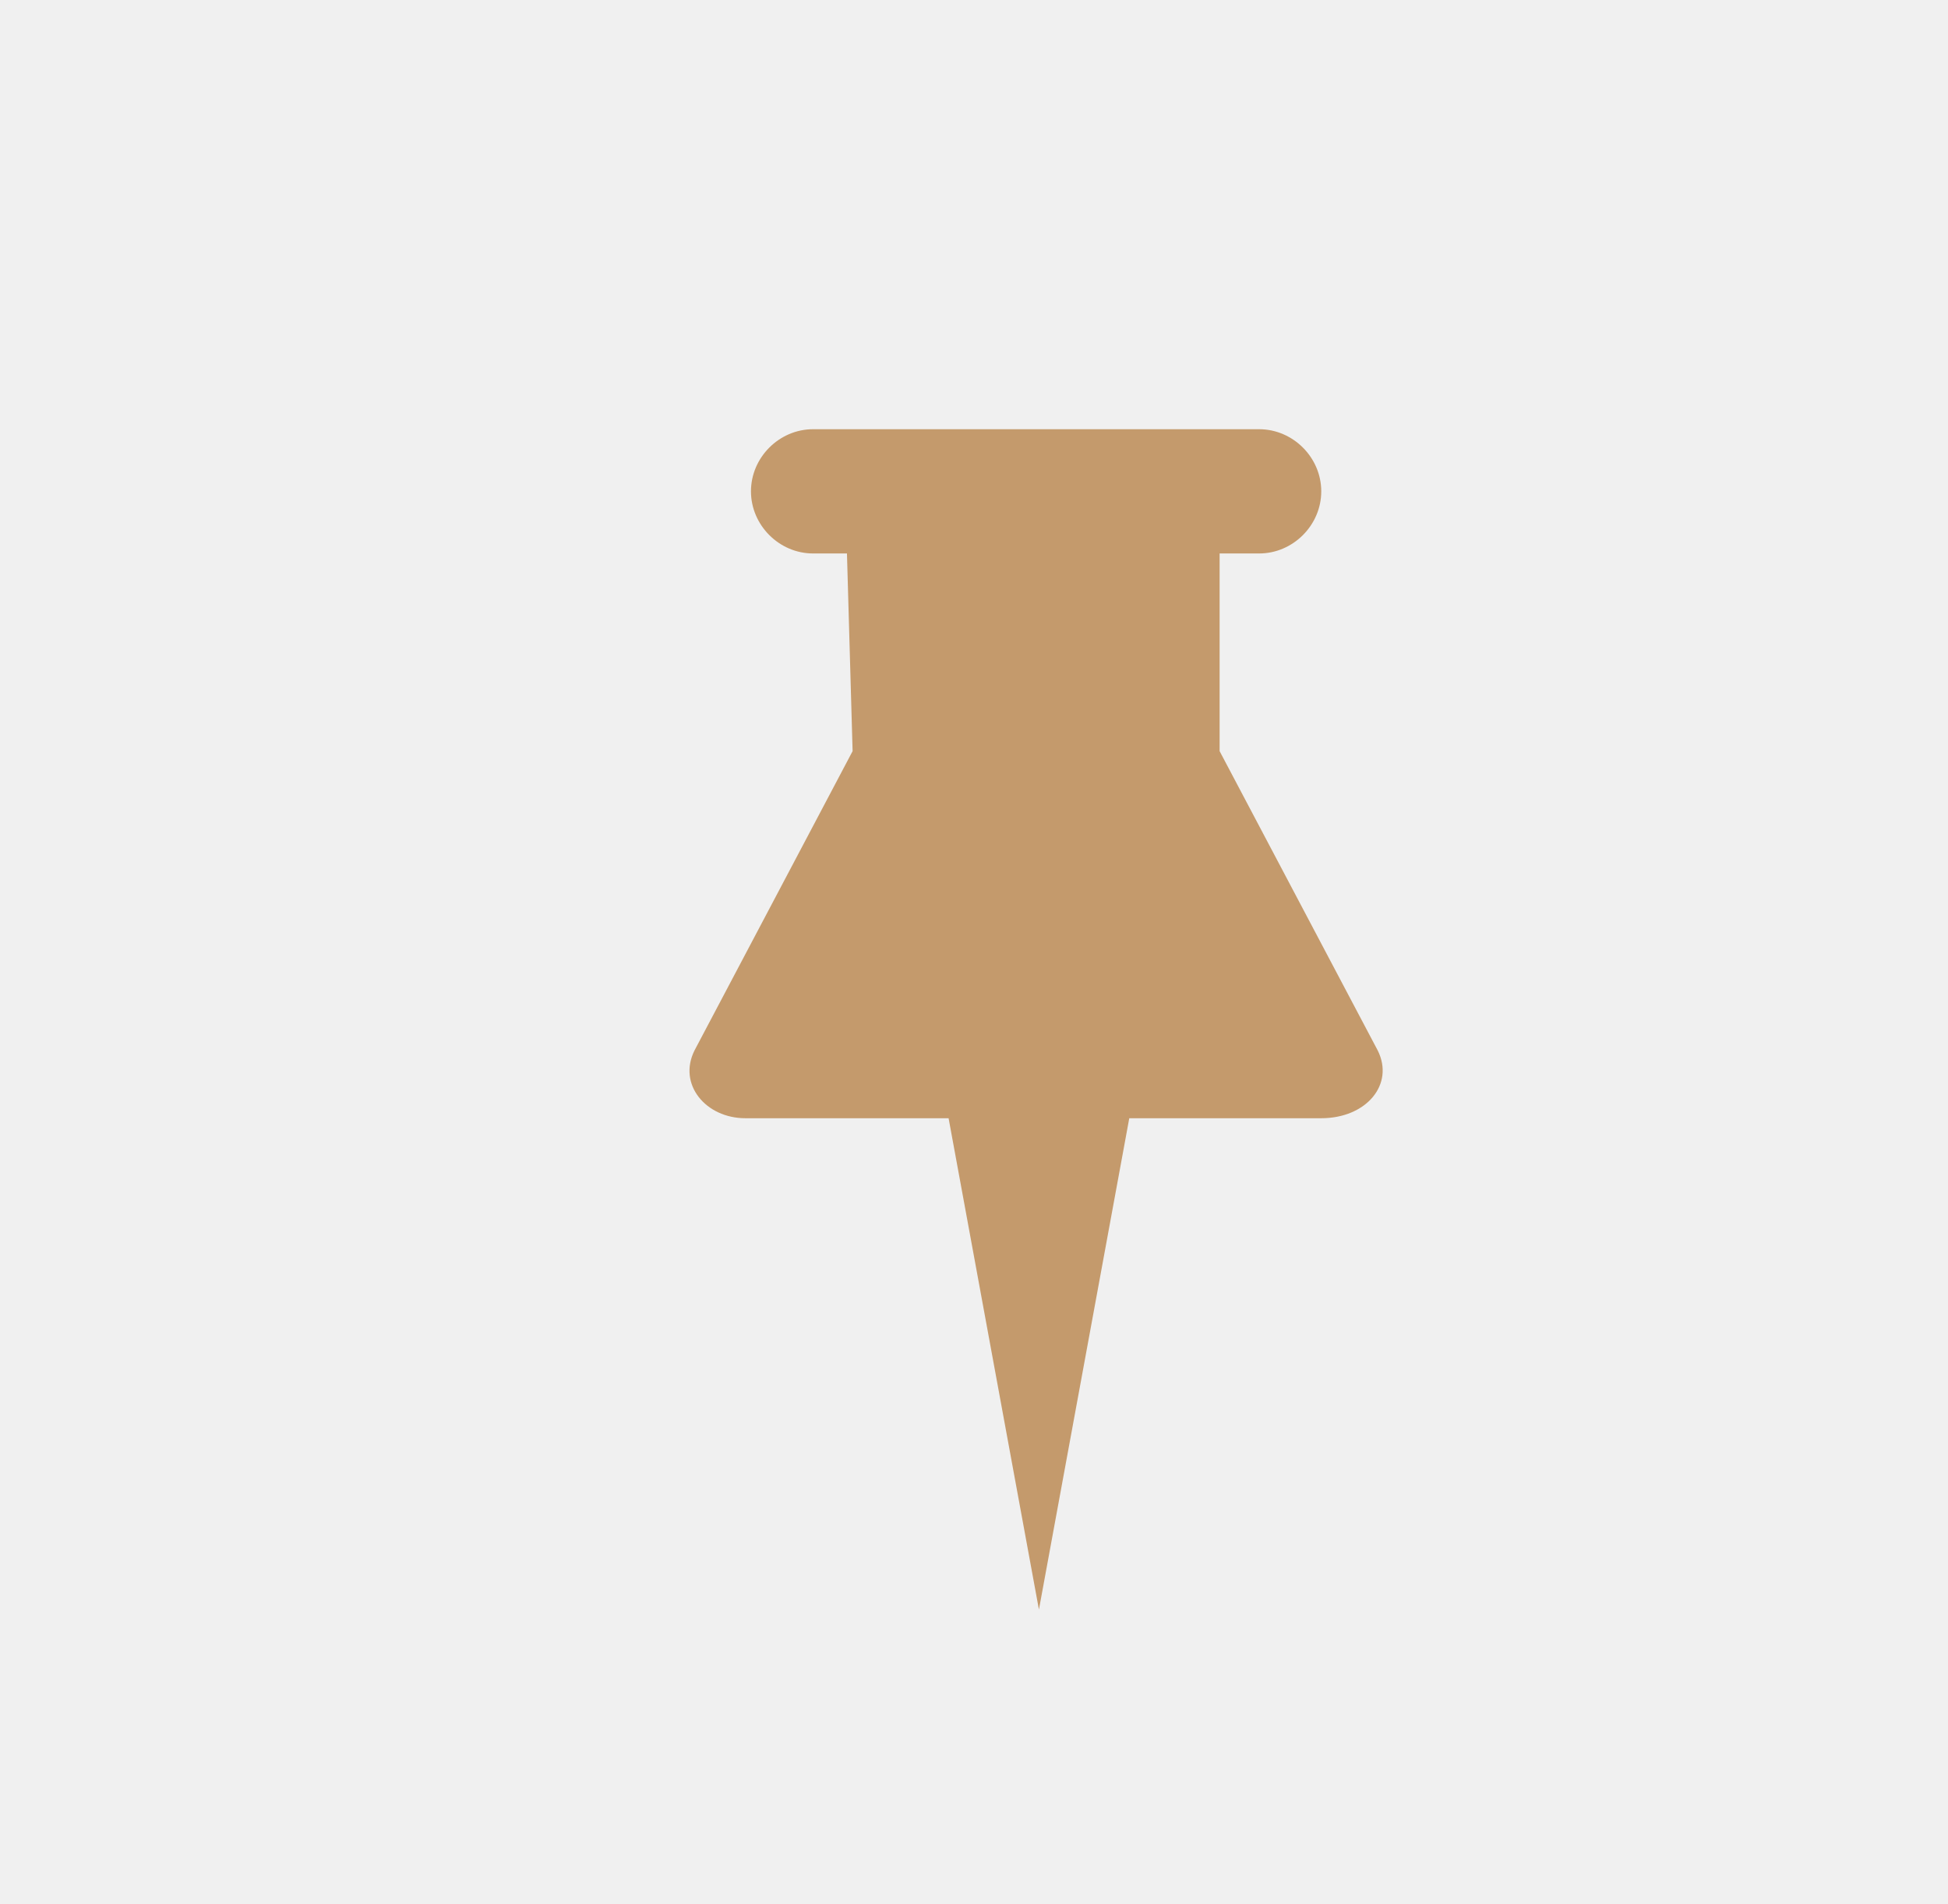
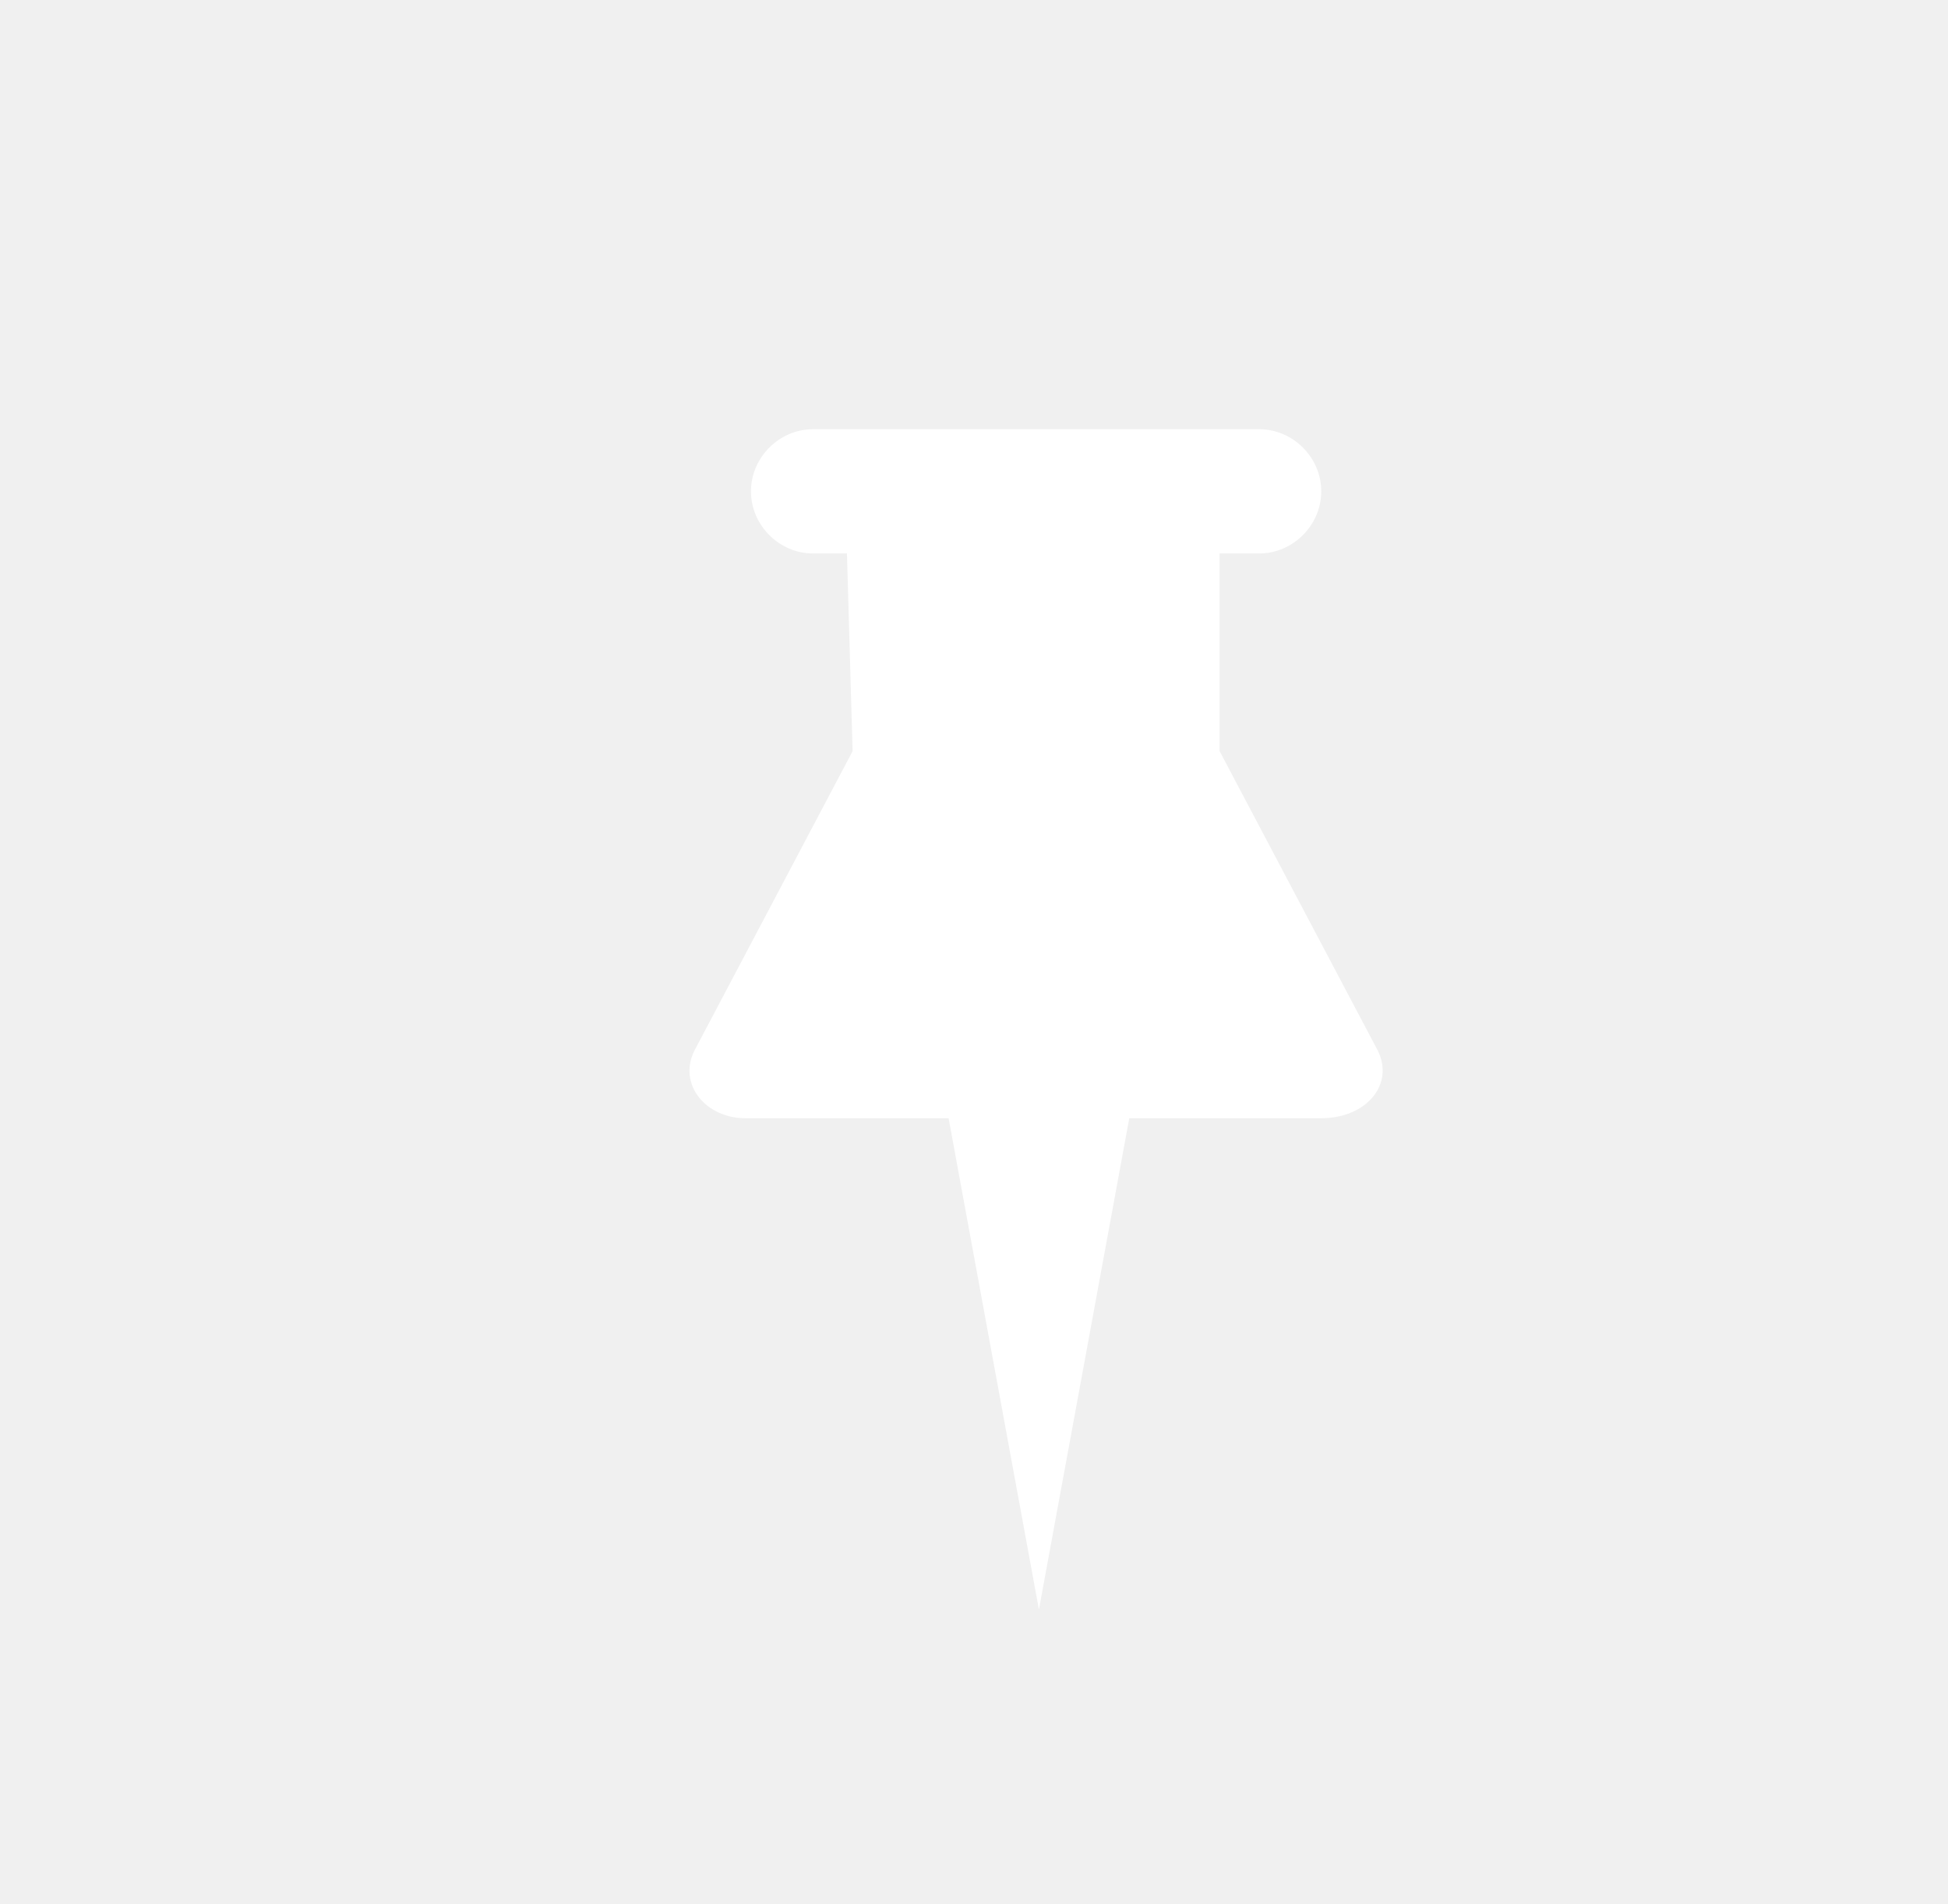
<svg xmlns="http://www.w3.org/2000/svg" id="Layer_1" viewBox="0 0 34.5 33.7">
-   <style>.st0{fill:#c49a6c}</style>
+   <style>.st0{fill:#fff}</style>
  <path id="XMLID_248_" class="st0" d="M24.4 18.6l-2.8-5.3V9.8h.7c.6 0 1.1-.5 1.1-1.1s-.5-1.1-1.1-1.1h-7.9c-.6 0-1.1.5-1.1 1.1s.5 1.1 1.1 1.1h.6l.1 3.5-2.8 5.3c-.3.6.2 1.2.9 1.2h3.6l1.6 8.7 1.6-8.7h3.4c.8 0 1.3-.6 1-1.2z" />
</svg>
